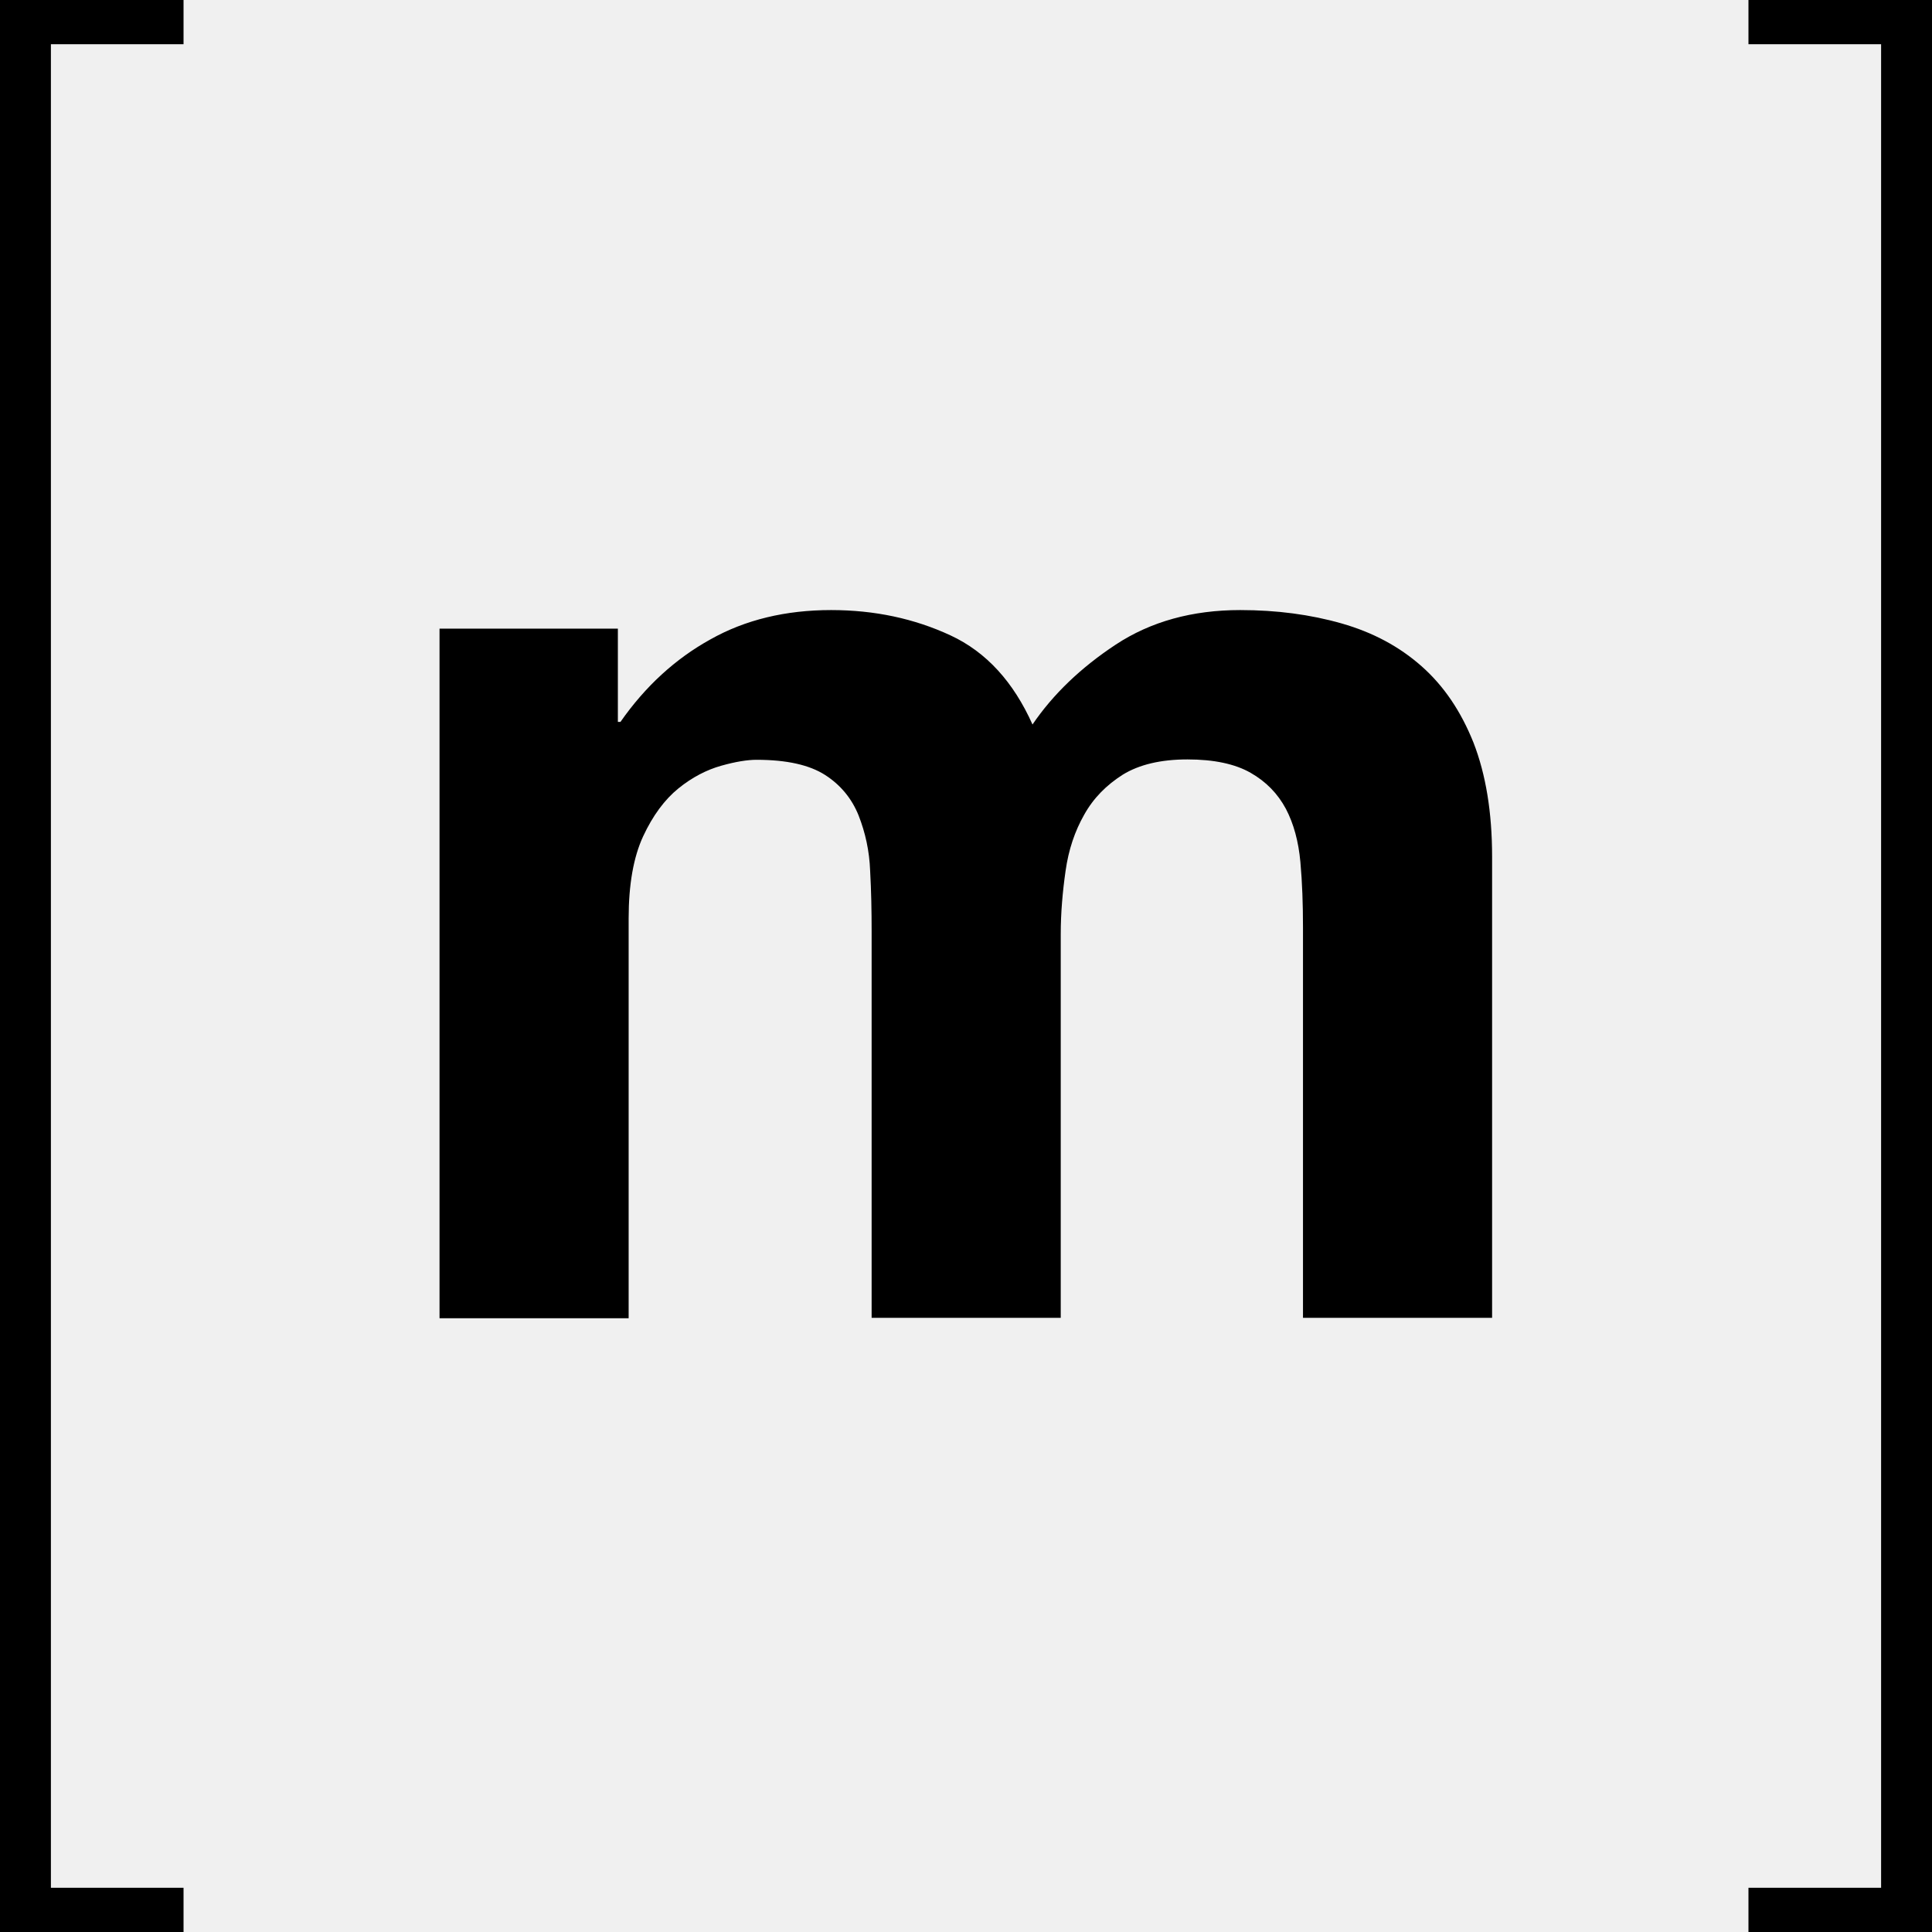
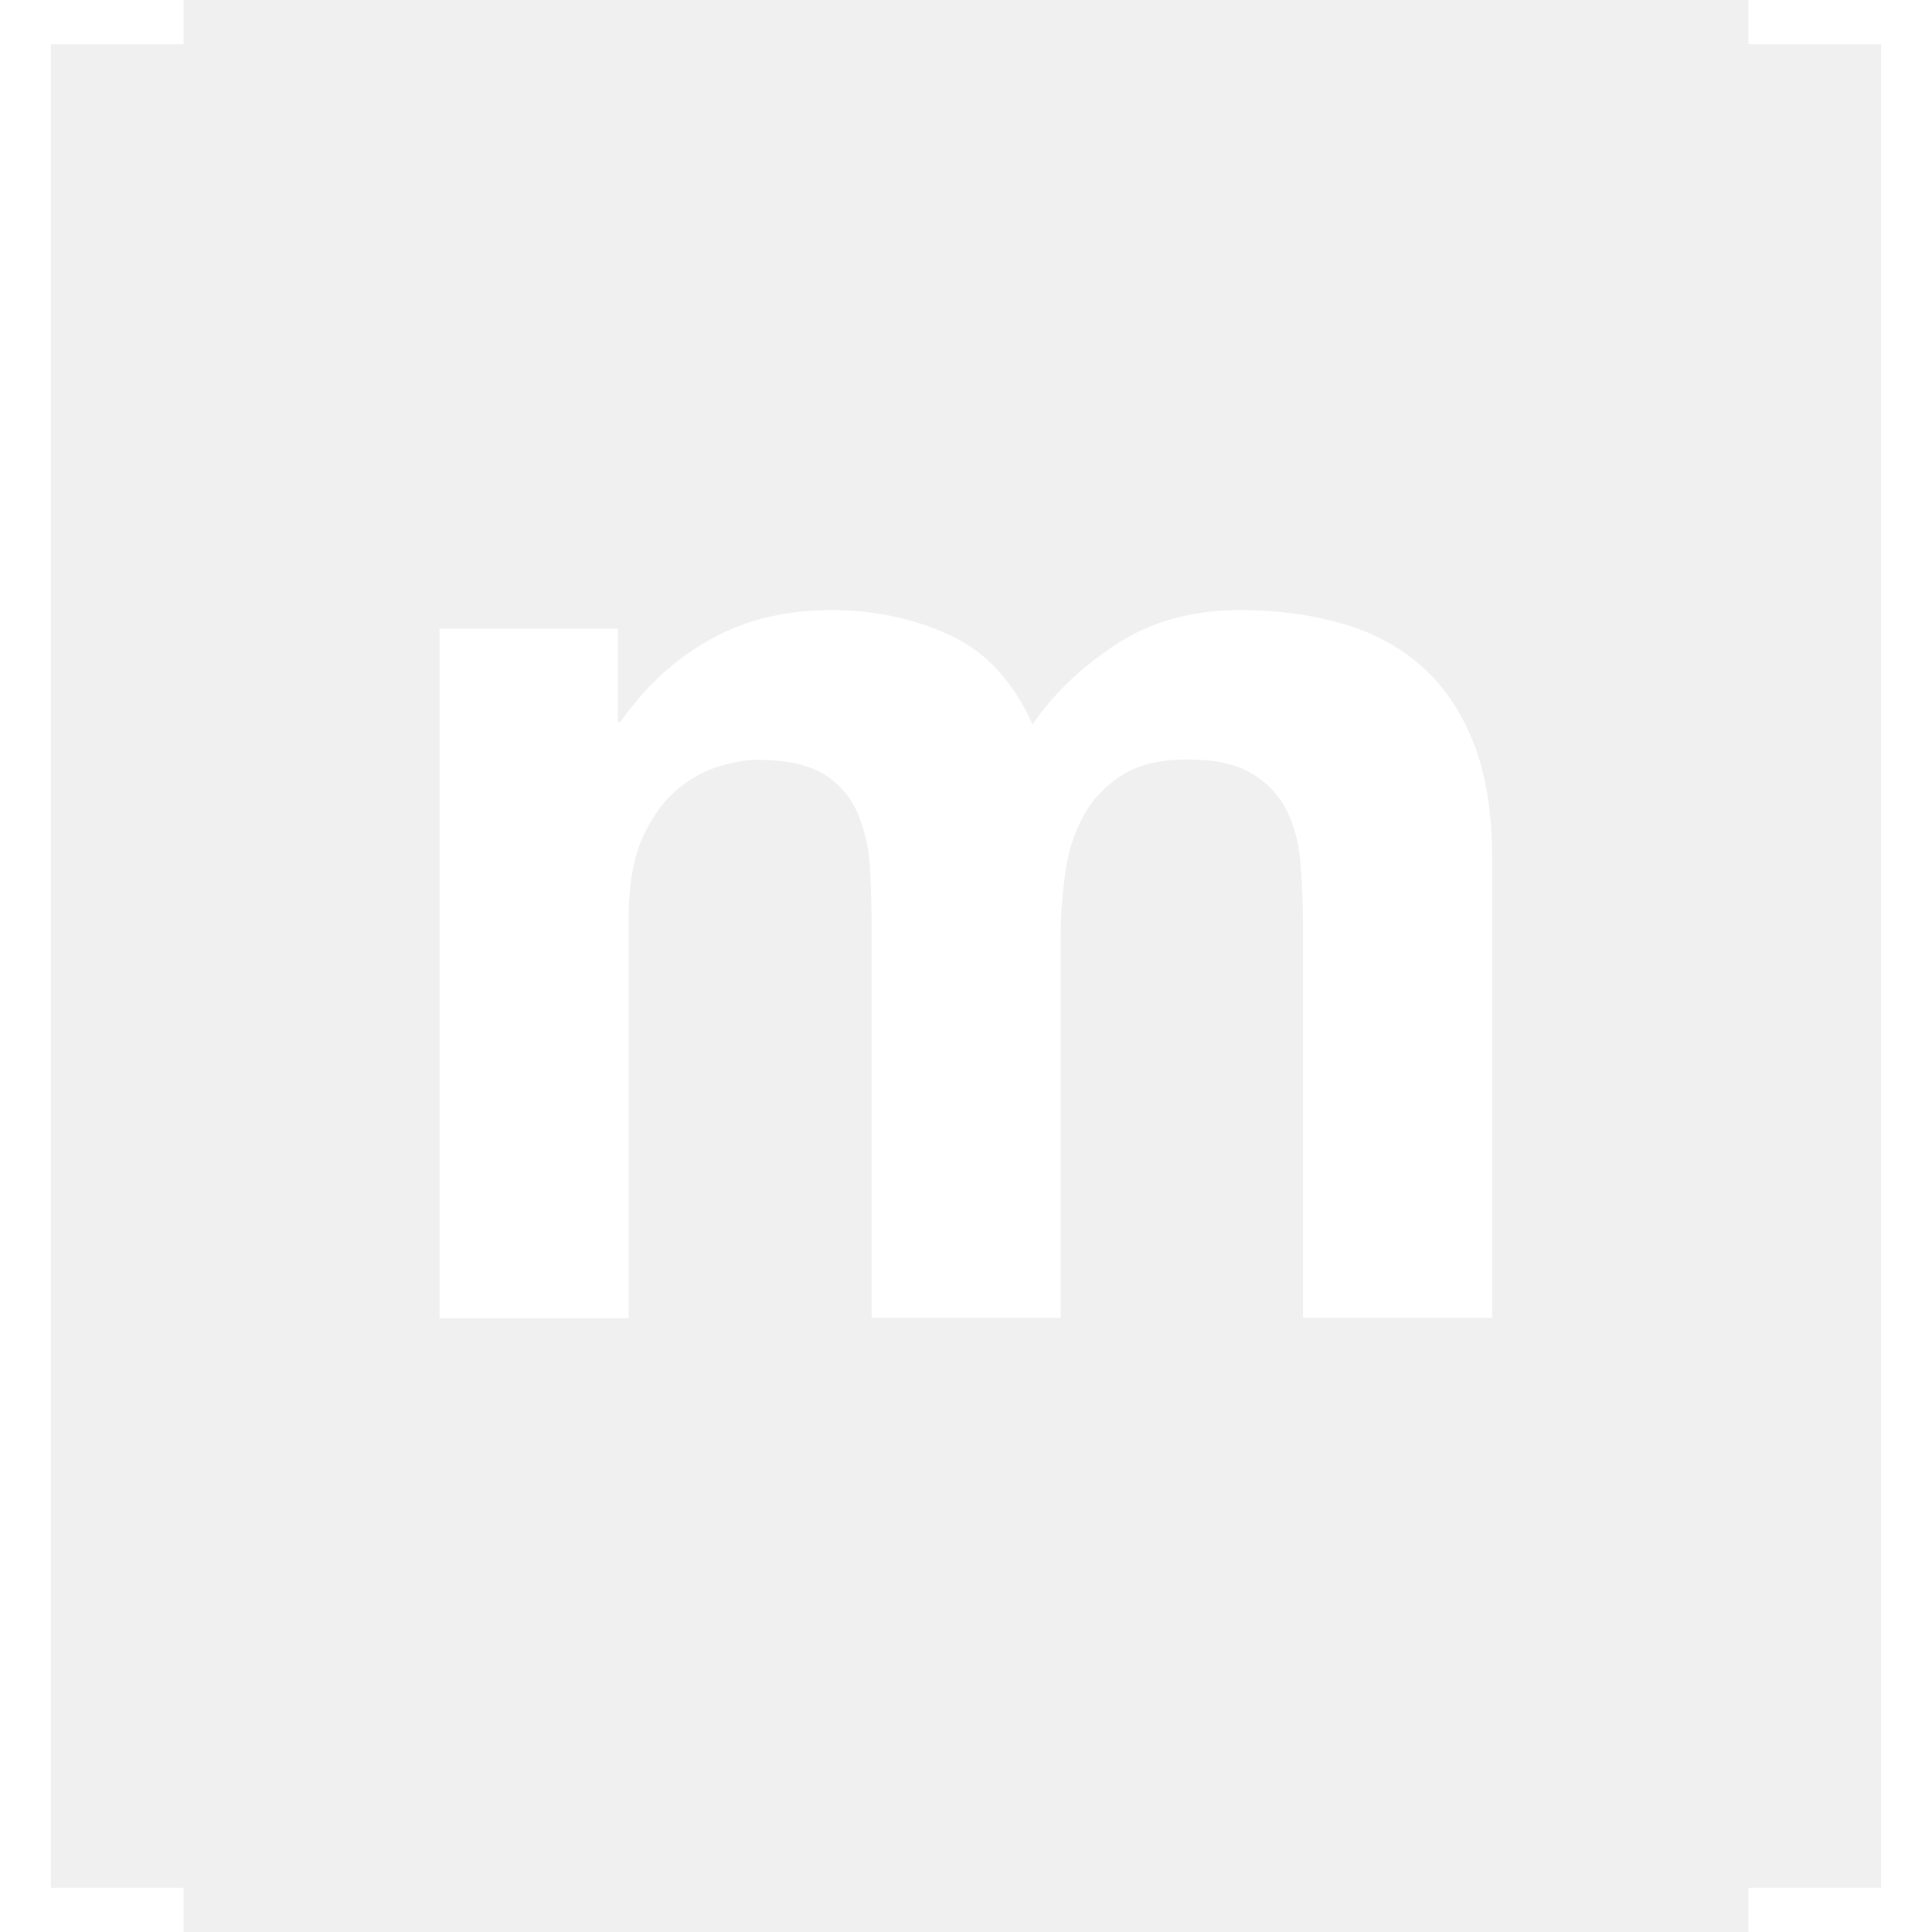
<svg xmlns="http://www.w3.org/2000/svg" version="1.1" id="Layer_1" x="0px" y="0px" viewBox="0 0 520 520" style="enable-background:new 0 0 520 520;" xml:space="preserve">
-   <path d="M13.7,11.9v496.2h35.7V520H0V0h49.4v11.9H13.7z" />
-   <path d="M166.3,169.2v25.1h0.7c6.7-9.6,14.8-17,24.2-22.2c9.4-5.3,20.3-7.9,32.5-7.9c11.7,0,22.4,2.3,32.1,6.8  c9.7,4.5,17,12.6,22.1,24c5.5-8.1,13-15.3,22.4-21.5c9.4-6.2,20.6-9.3,33.5-9.3c9.8,0,18.9,1.2,27.3,3.6c8.4,2.4,15.5,6.2,21.5,11.5  c6,5.3,10.6,12.1,14,20.6c3.3,8.5,5,18.7,5,30.7v124.1h-50.9V249.6c0-6.2-0.2-12.1-0.7-17.6c-0.5-5.5-1.8-10.3-3.9-14.3  c-2.2-4.1-5.3-7.3-9.5-9.7c-4.2-2.4-9.9-3.6-17-3.6c-7.2,0-13,1.4-17.4,4.1c-4.4,2.8-7.9,6.3-10.4,10.8c-2.5,4.4-4.2,9.4-5,15.1  c-0.8,5.6-1.3,11.3-1.3,17v103.3h-50.9v-104c0-5.5-0.1-10.9-0.4-16.3c-0.2-5.4-1.3-10.3-3.1-14.9c-1.8-4.5-4.8-8.2-9-10.9  c-4.2-2.7-10.3-4.1-18.5-4.1c-2.4,0-5.6,0.5-9.5,1.6c-3.9,1.1-7.8,3.1-11.5,6.1c-3.7,3-6.9,7.3-9.5,12.9c-2.6,5.6-3.9,13-3.9,22.1  v107.6h-50.9V169.2H166.3z" />
-   <path d="M506.3,508.1V11.9h-35.7V0H520v520h-49.4v-11.9H506.3z" />
+   <path fill="#FFFFFF" d="M13.7,11.9v496.2h35.7V520H0V0h49.4v11.9H13.7z" />
+   <path fill="#FFFFFF" d="M166.3,169.2v25.1h0.7c6.7-9.6,14.8-17,24.2-22.2c9.4-5.3,20.3-7.9,32.5-7.9c11.7,0,22.4,2.3,32.1,6.8  c9.7,4.5,17,12.6,22.1,24c5.5-8.1,13-15.3,22.4-21.5c9.4-6.2,20.6-9.3,33.5-9.3c9.8,0,18.9,1.2,27.3,3.6c8.4,2.4,15.5,6.2,21.5,11.5  c6,5.3,10.6,12.1,14,20.6c3.3,8.5,5,18.7,5,30.7v124.1h-50.9V249.6c0-6.2-0.2-12.1-0.7-17.6c-0.5-5.5-1.8-10.3-3.9-14.3  c-2.2-4.1-5.3-7.3-9.5-9.7c-4.2-2.4-9.9-3.6-17-3.6c-7.2,0-13,1.4-17.4,4.1c-4.4,2.8-7.9,6.3-10.4,10.8c-2.5,4.4-4.2,9.4-5,15.1  c-0.8,5.6-1.3,11.3-1.3,17v103.3h-50.9v-104c0-5.5-0.1-10.9-0.4-16.3c-0.2-5.4-1.3-10.3-3.1-14.9c-1.8-4.5-4.8-8.2-9-10.9  c-4.2-2.7-10.3-4.1-18.5-4.1c-2.4,0-5.6,0.5-9.5,1.6c-3.9,1.1-7.8,3.1-11.5,6.1c-3.7,3-6.9,7.3-9.5,12.9c-2.6,5.6-3.9,13-3.9,22.1  v107.6h-50.9V169.2H166.3z" />
+   <path fill="#FFFFFF" d="M506.3,508.1V11.9h-35.7V0H520v520h-49.4v-11.9H506.3z" />
</svg>
